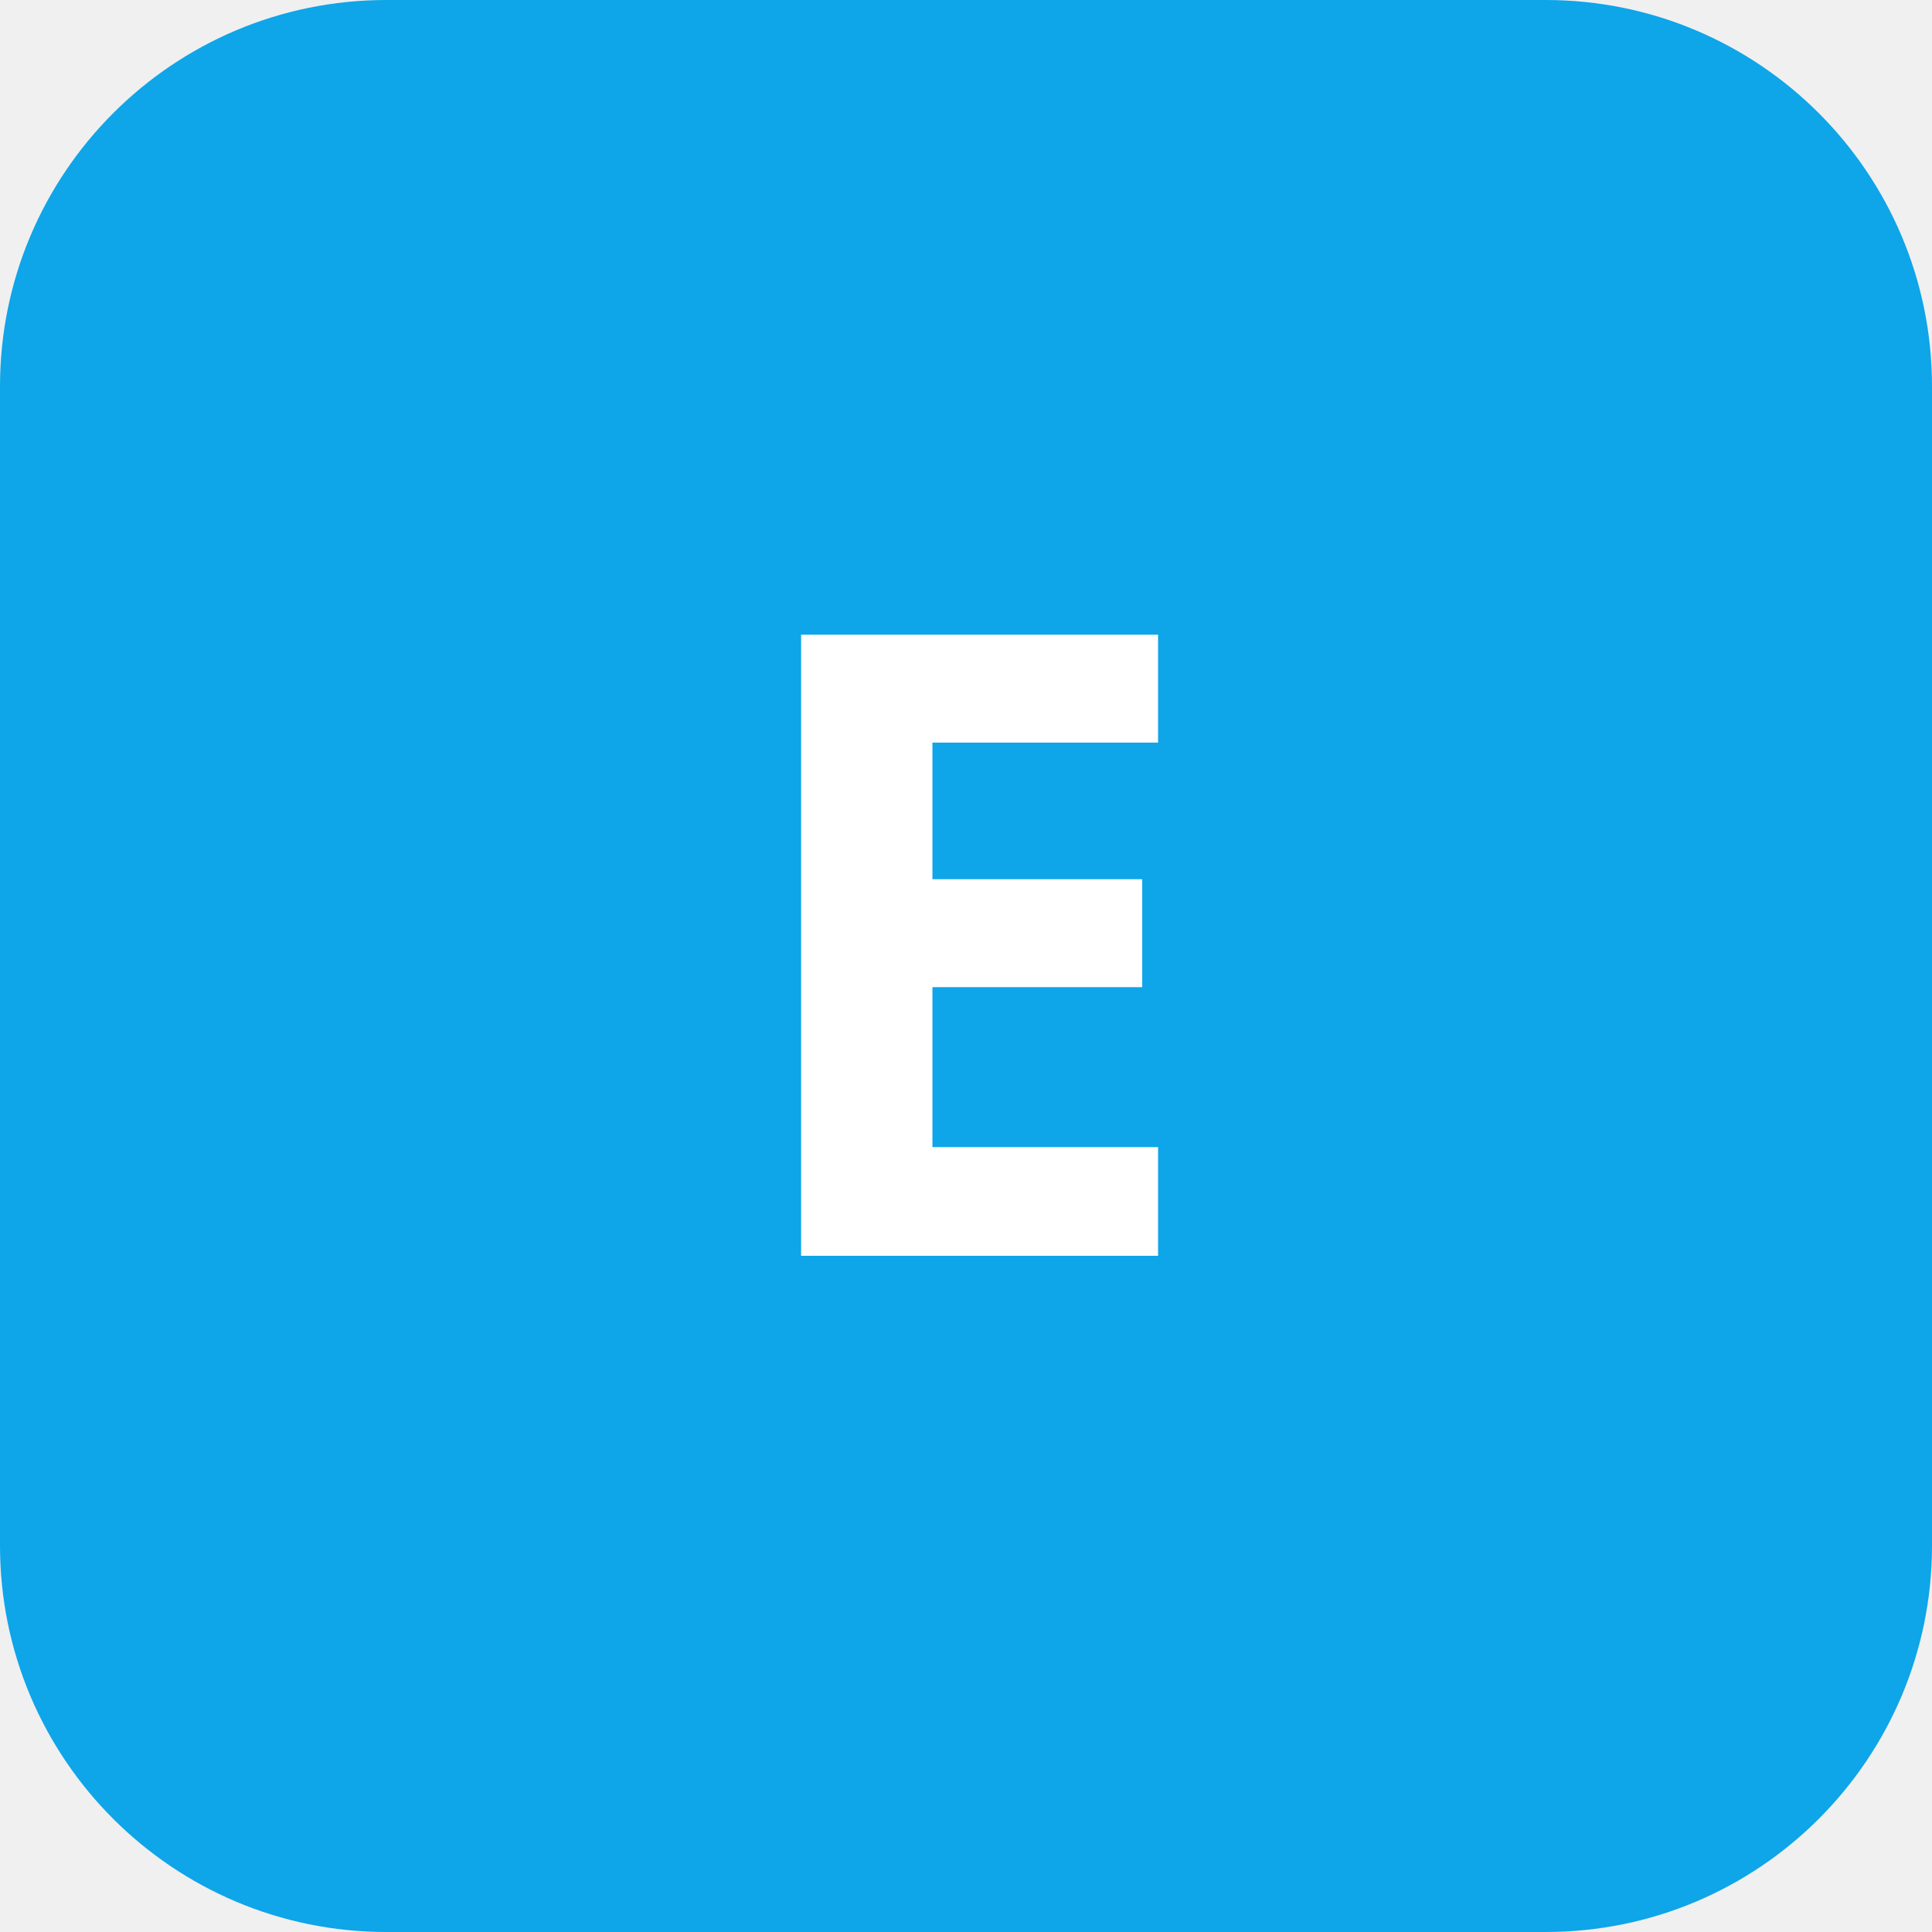
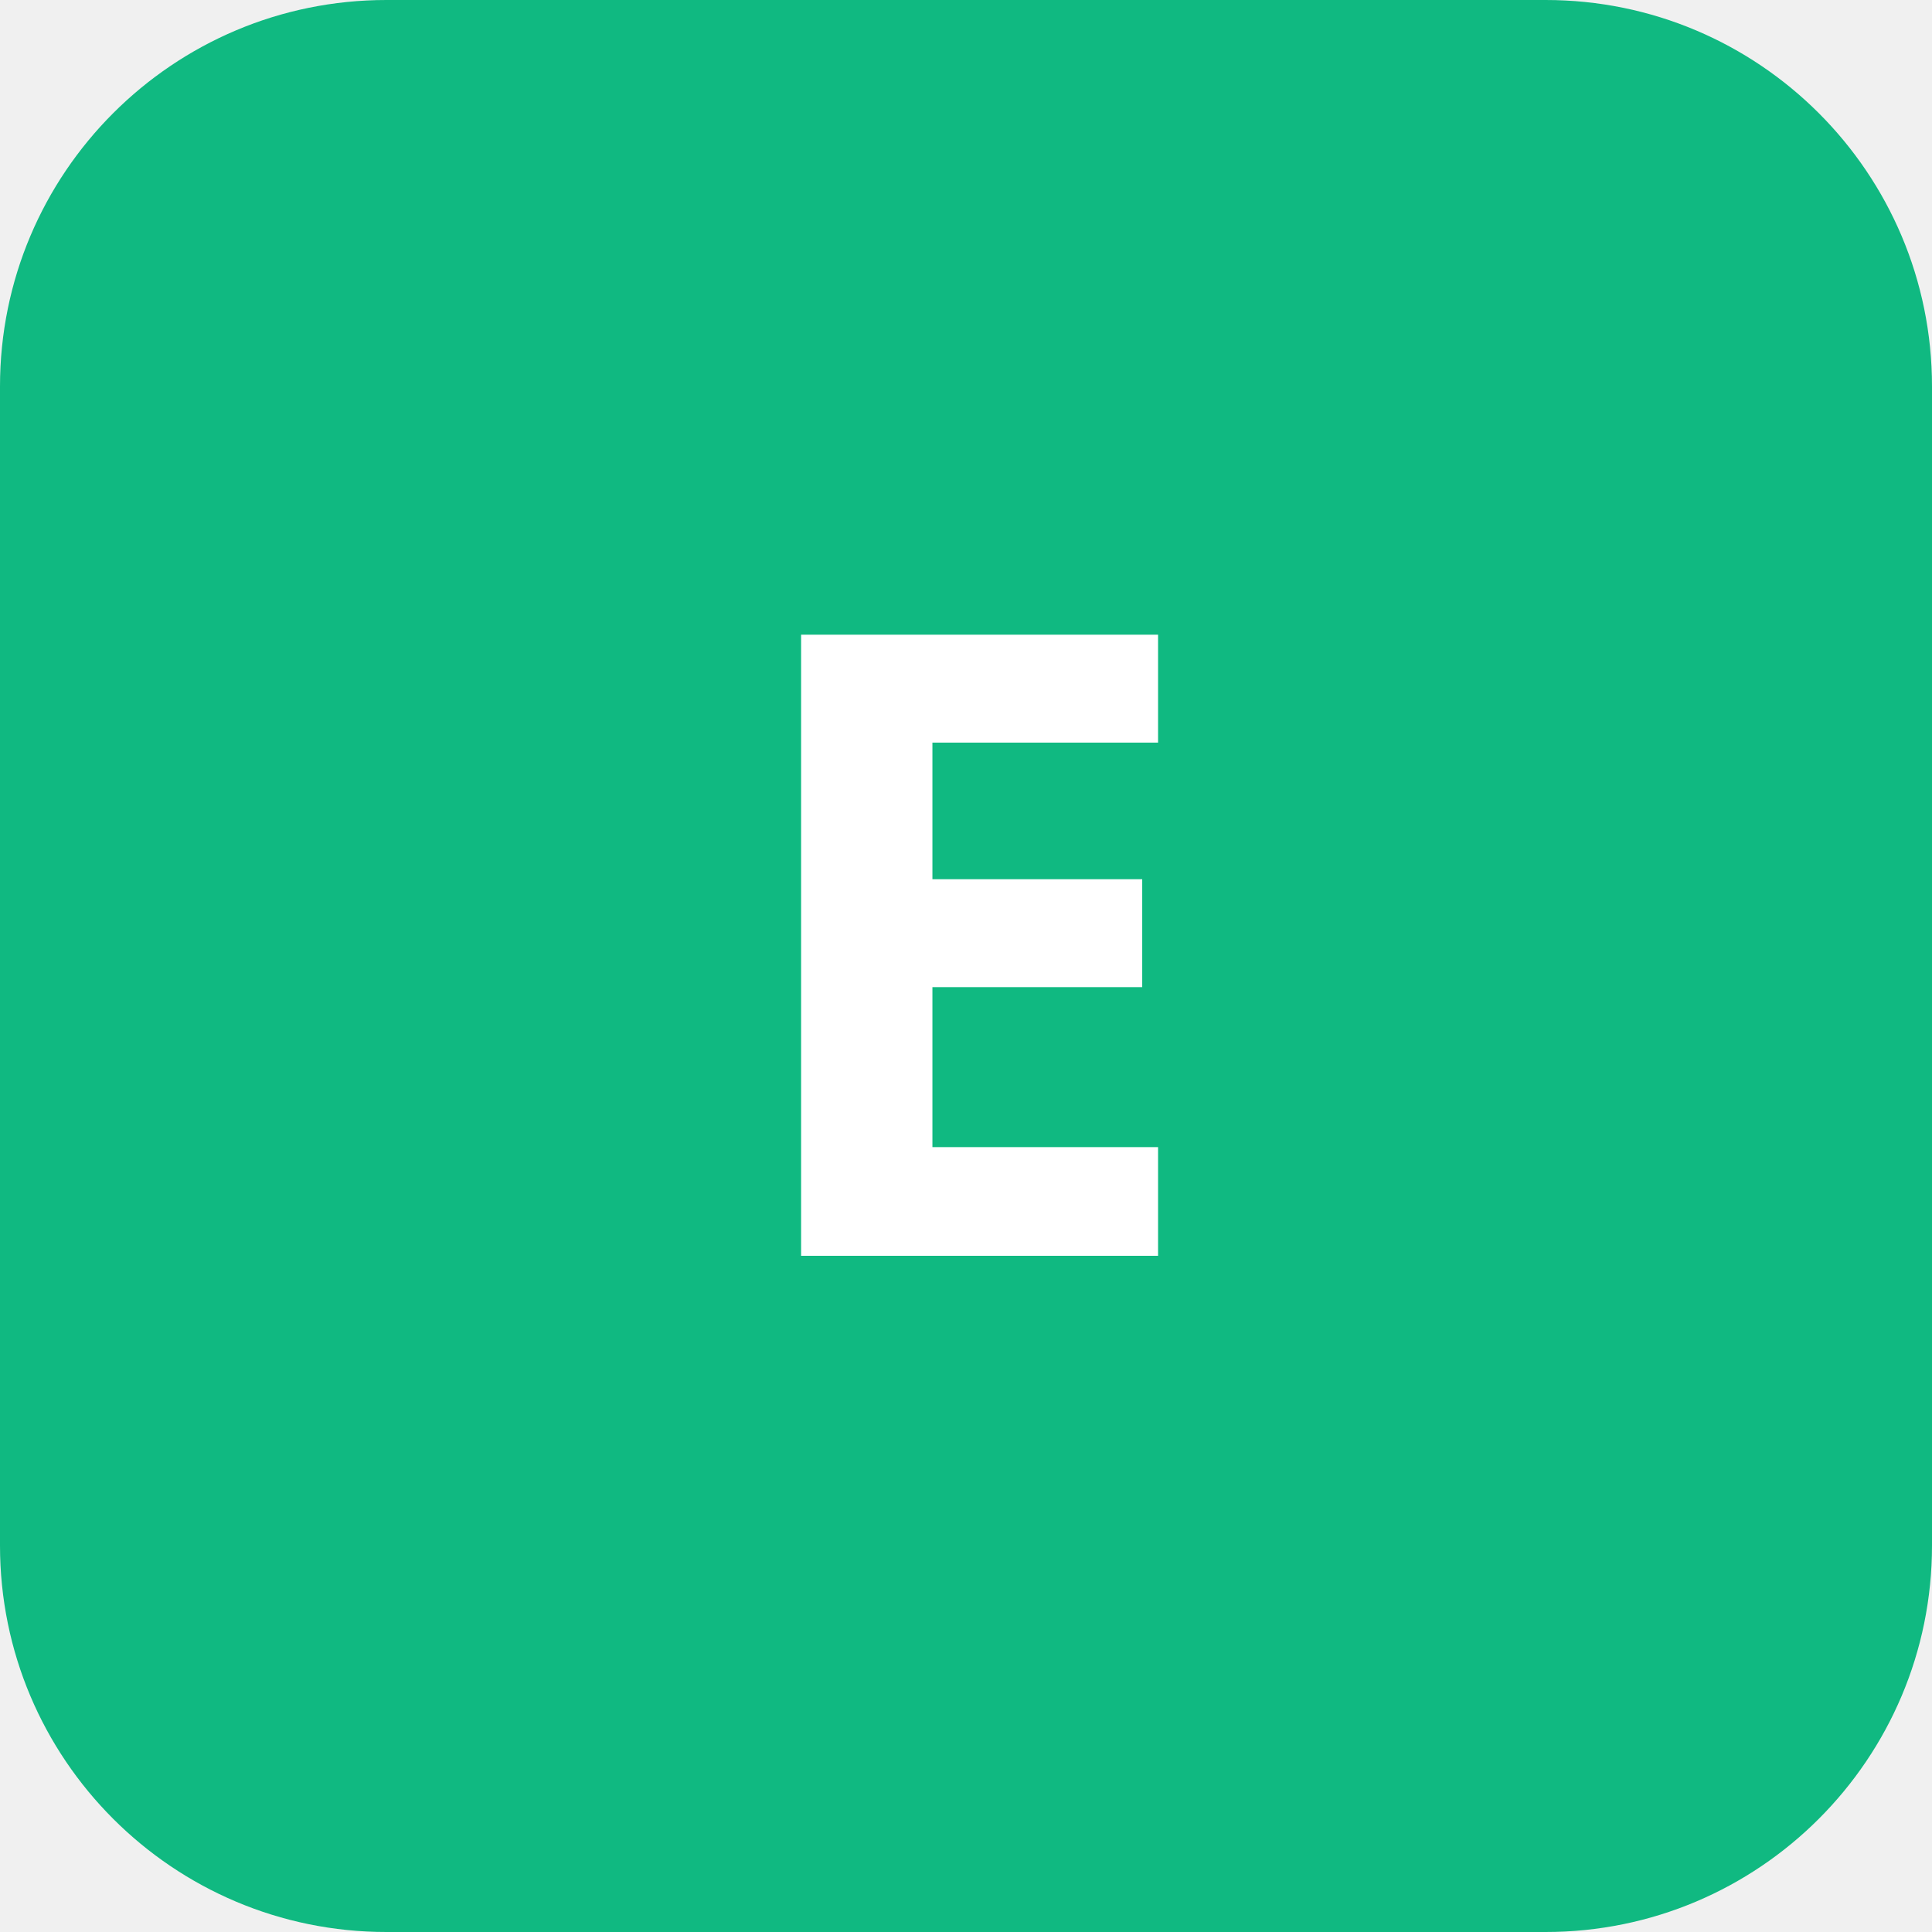
<svg xmlns="http://www.w3.org/2000/svg" viewBox="0 0 40 40">
-   <rect width="40" height="40" rx="8" fill="#0EA5E9" />
+   <rect width="40" height="40" rx="8" fill="#10B981" />
  <text x="20" y="26" text-anchor="middle" fill="white" font-size="18" font-family="system-ui" font-weight="600">E</text>
</svg>
